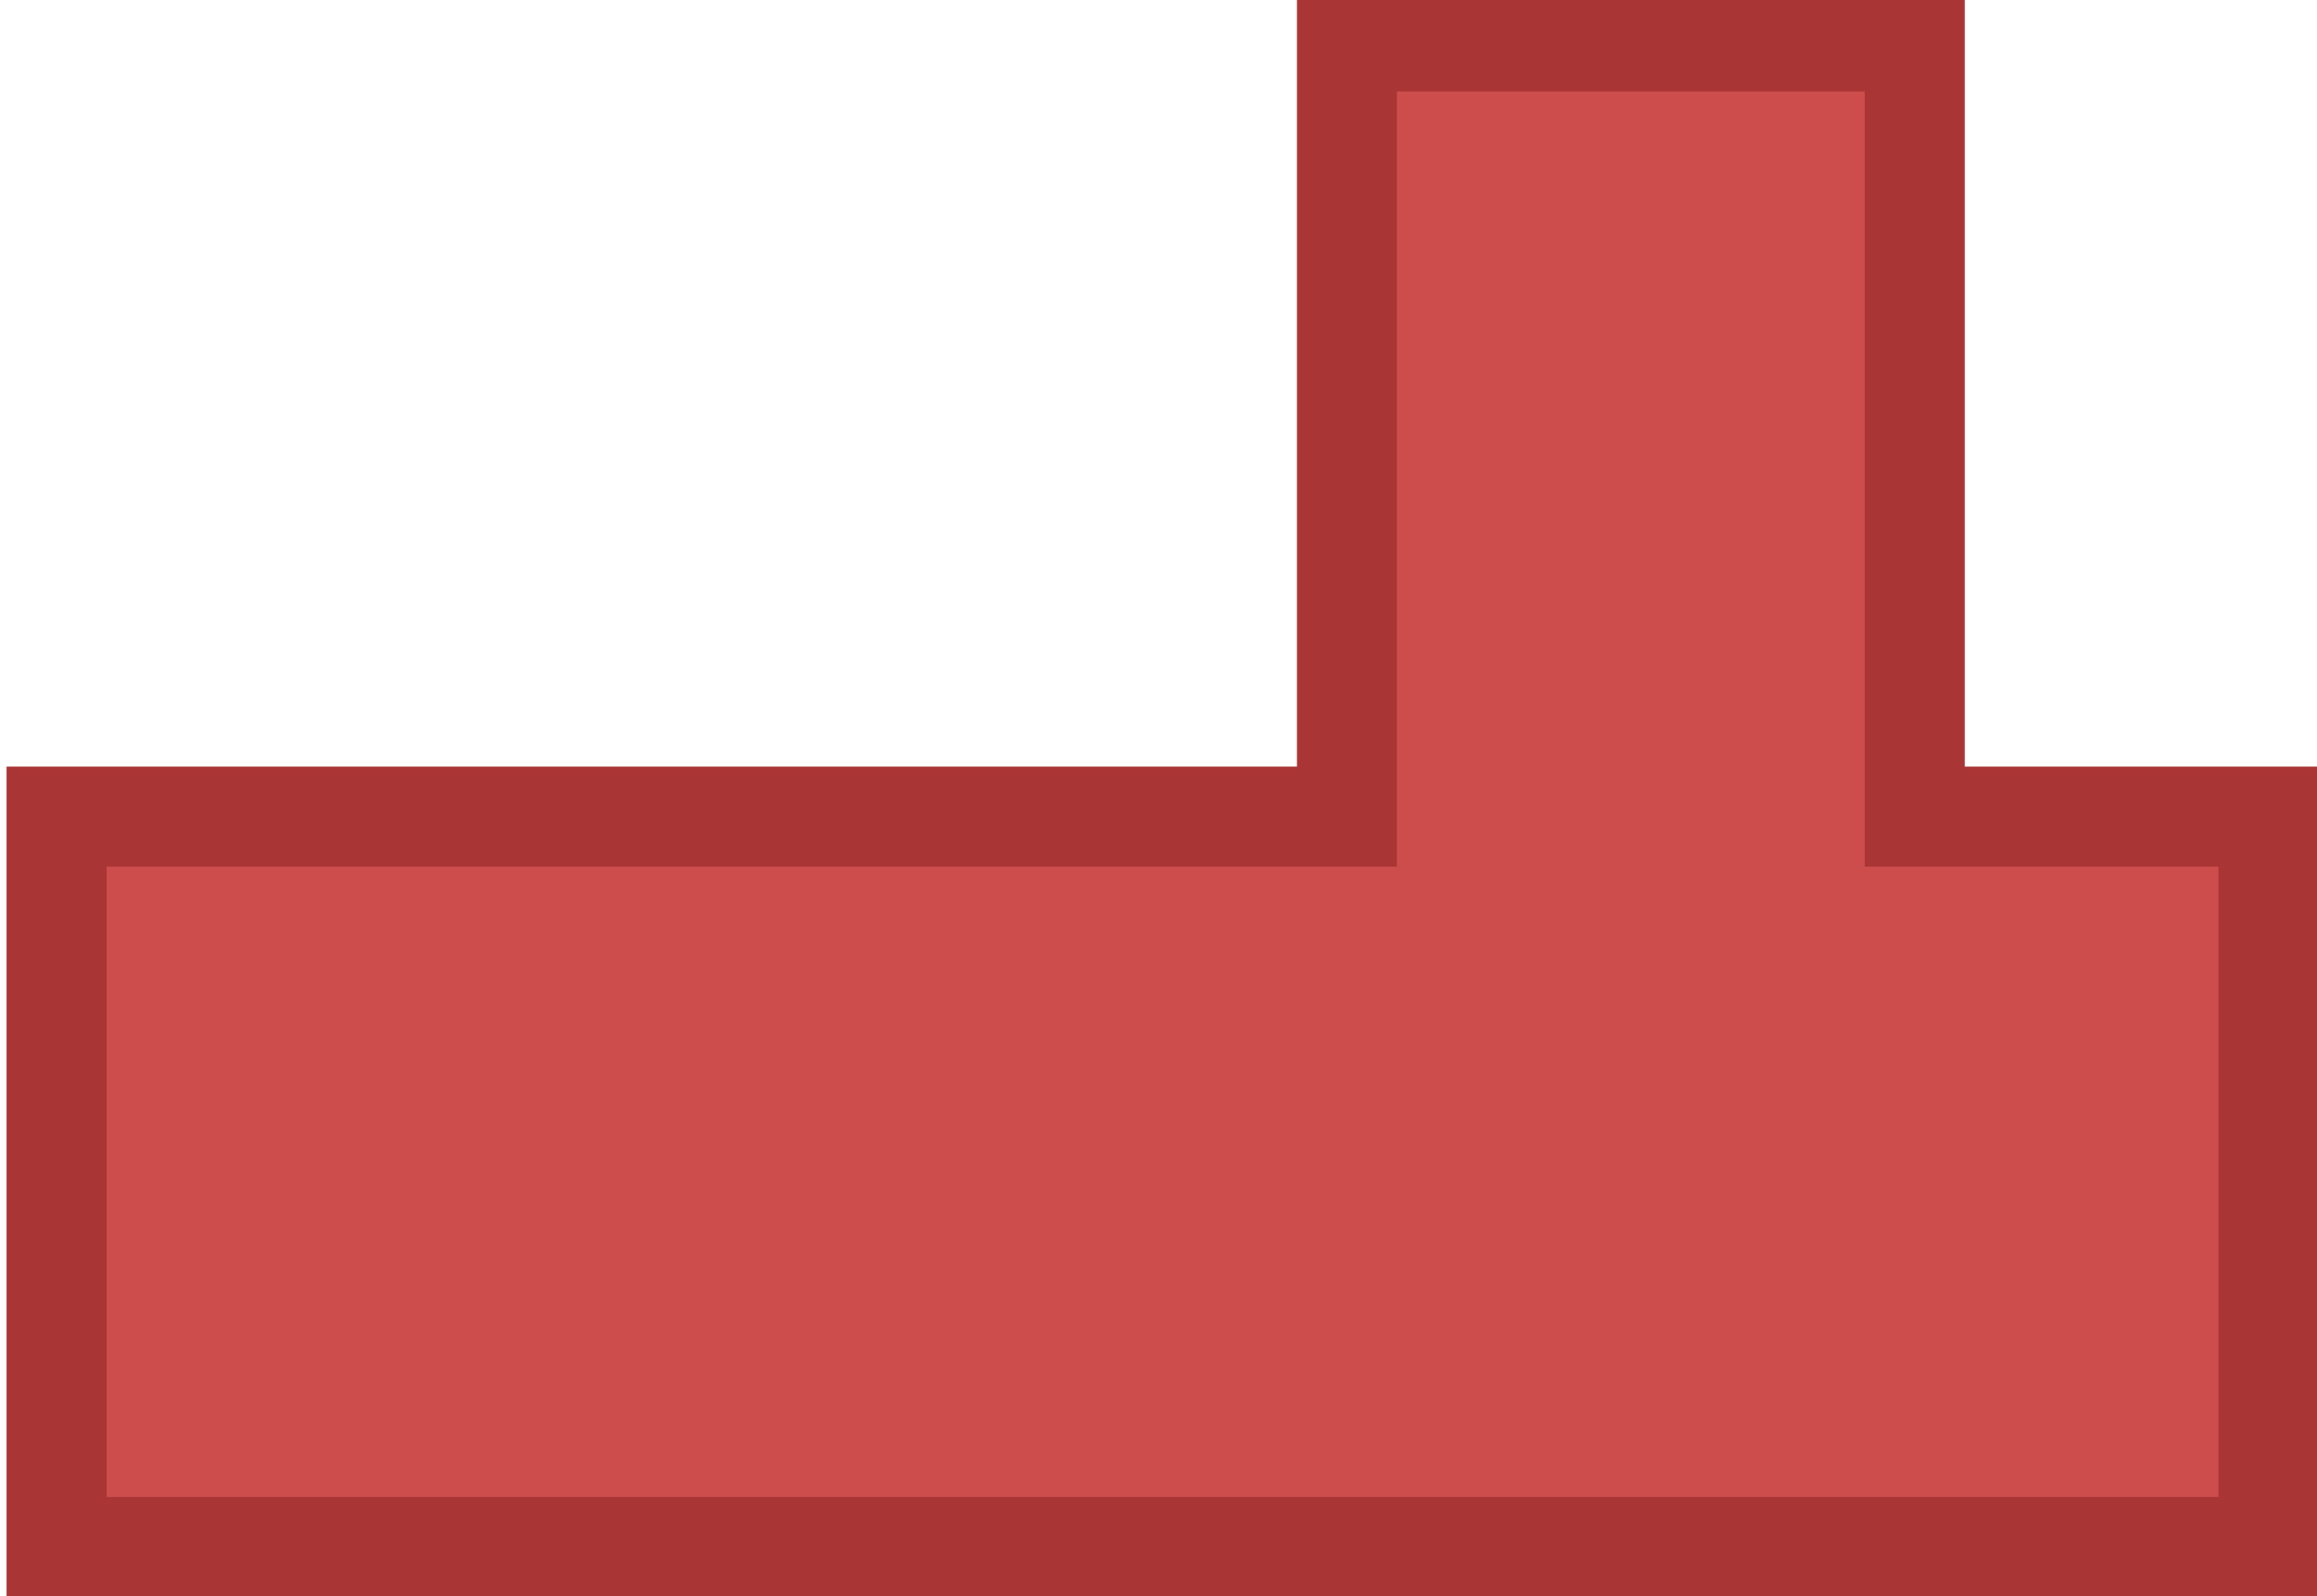
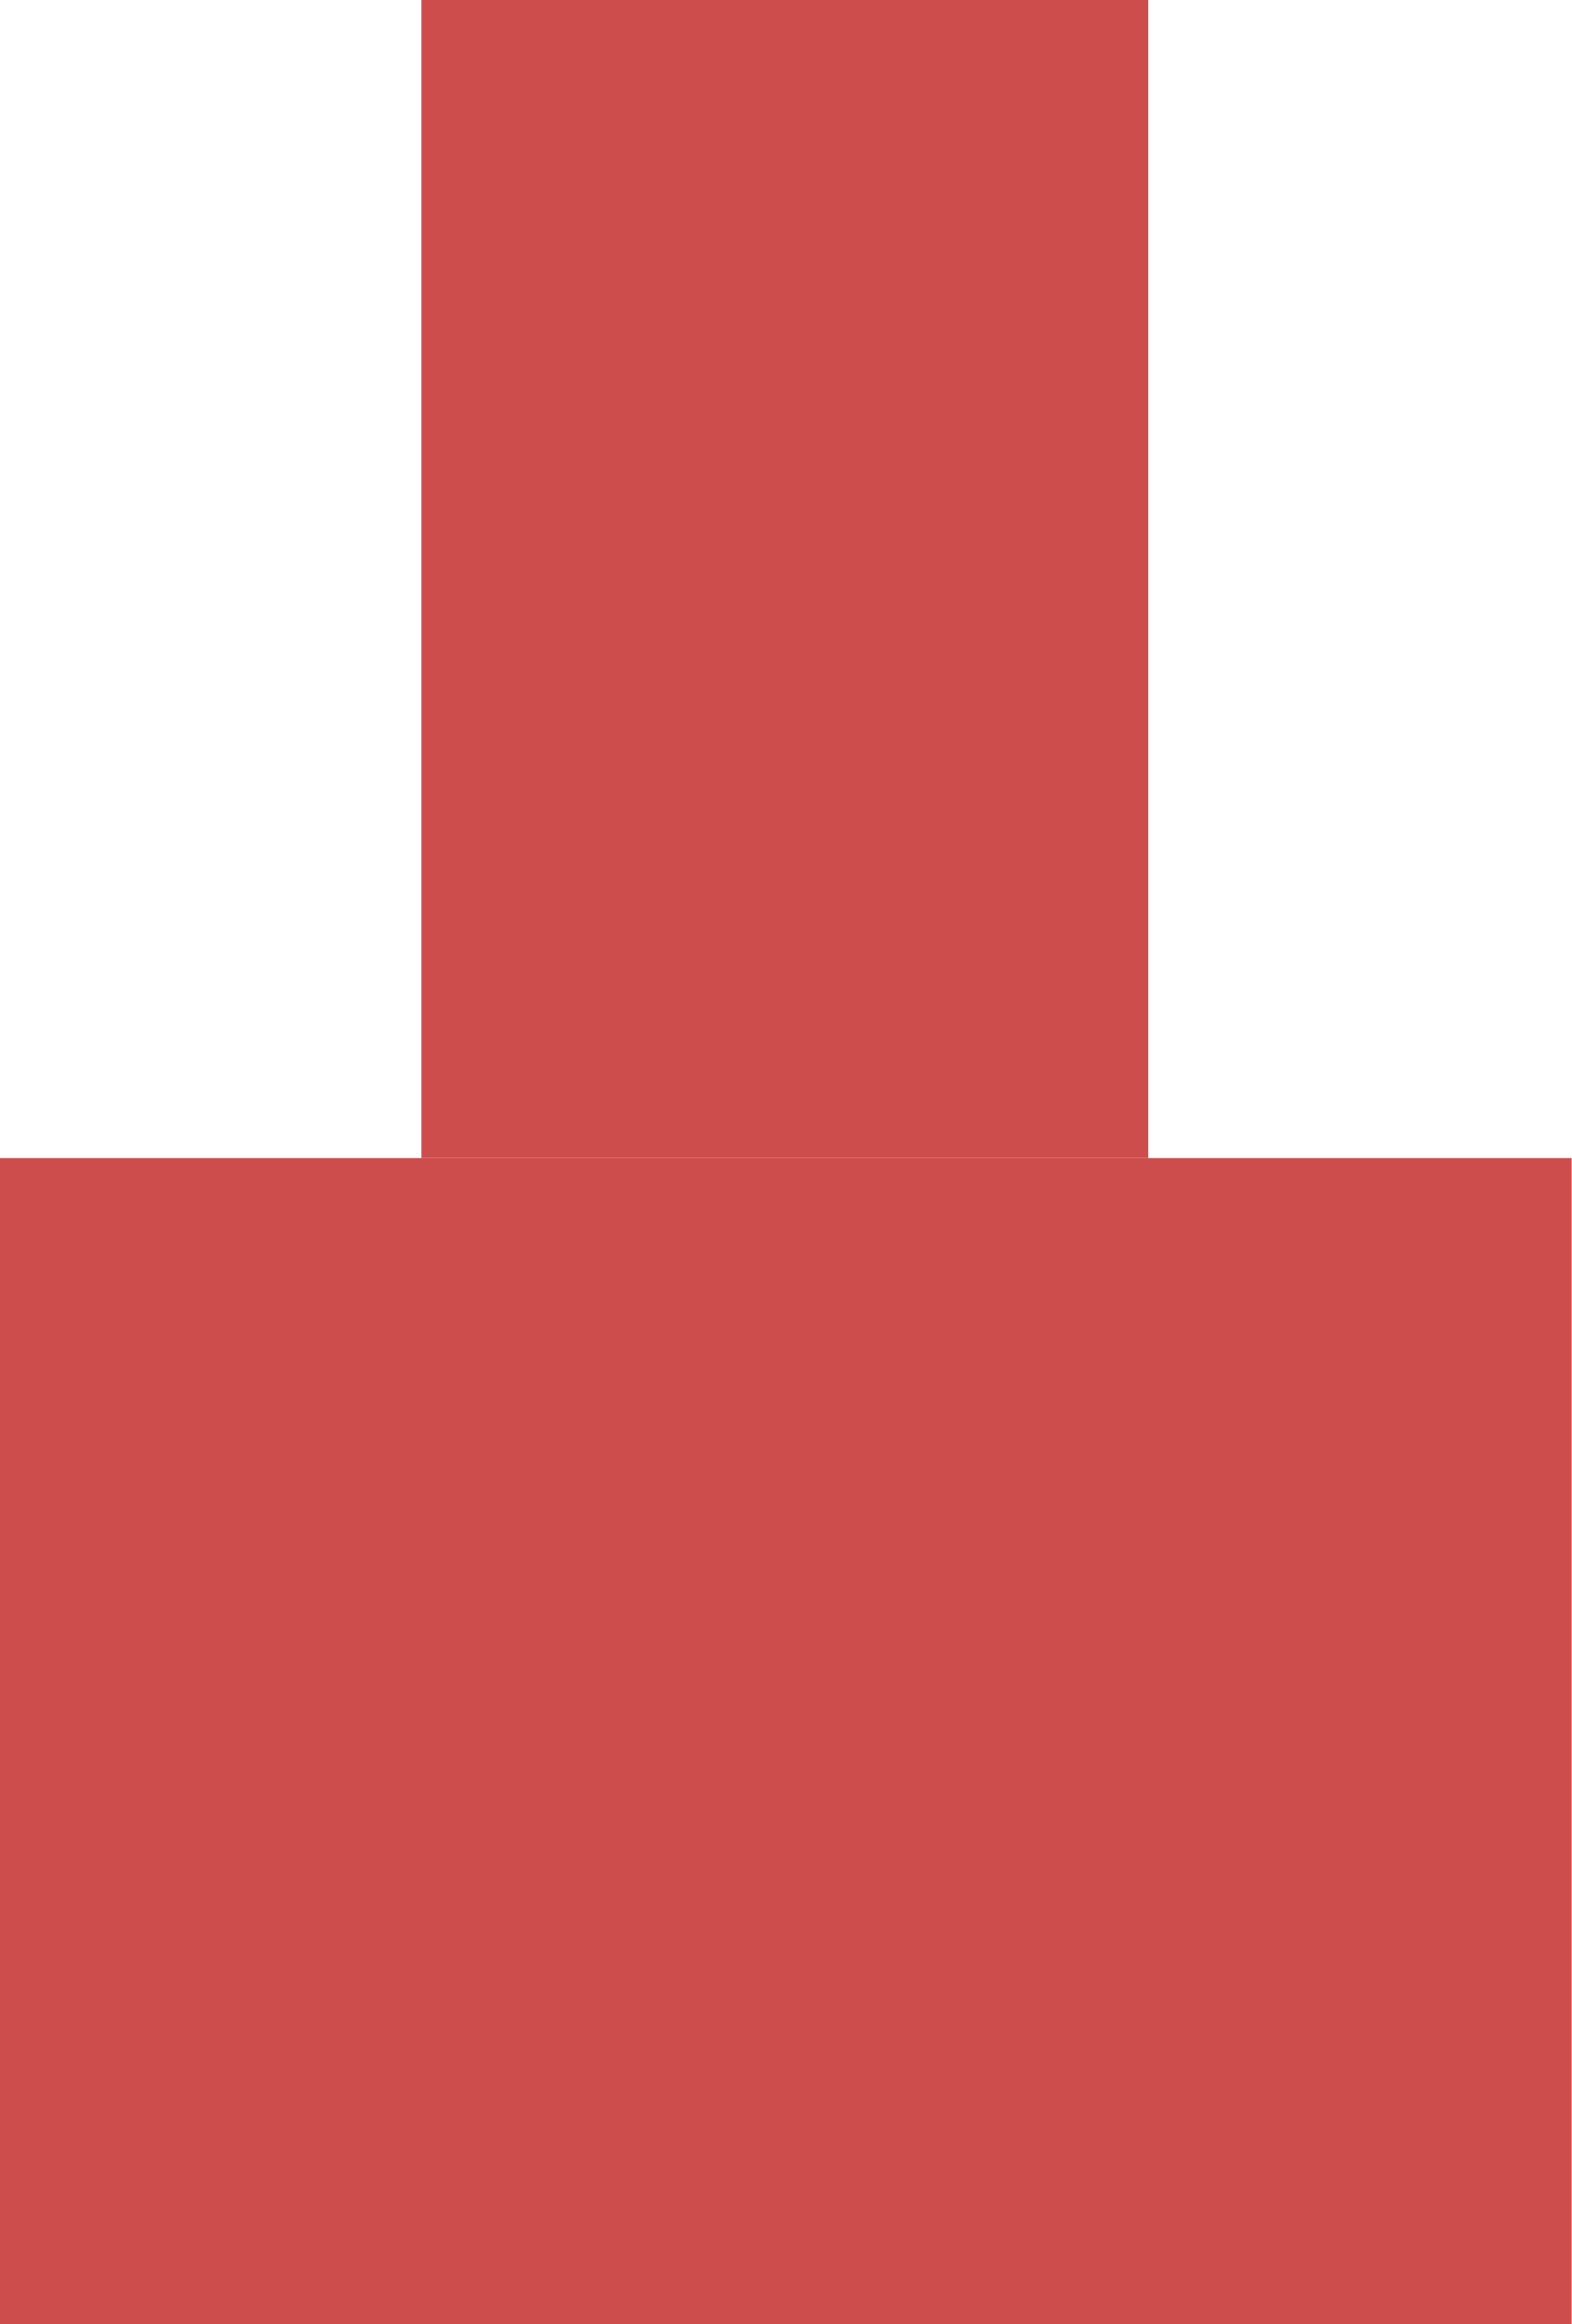
- <svg xmlns="http://www.w3.org/2000/svg" id="uuid-ef37637c-d5da-4993-815c-ffd5f781e433" data-name="圖層 2" viewBox="0 0 81.09 55.84">
-   <g>
-     <rect x="3.74" y="30.33" width="73.91" height="22.06" transform="translate(81.38 82.72) rotate(180)" style="fill: none; stroke: #aa3535; stroke-miterlimit: 10; stroke-width: 7px;" />
-     <rect x="48.88" y="3.2" width="16.37" height="27.13" transform="translate(114.14 33.53) rotate(180)" style="fill: none; stroke: #aa3535; stroke-miterlimit: 10; stroke-width: 7px;" />
-   </g>
-   <g>
-     <rect x="3.74" y="30.33" width="73.91" height="22.06" transform="translate(81.38 82.72) rotate(180)" style="fill: #cd4d4d;" />
-     <rect x="48.88" y="3.2" width="16.37" height="27.13" transform="translate(114.14 33.53) rotate(180)" style="fill: #cd4d4d;" />
+ <svg xmlns="http://www.w3.org/2000/svg" id="uuid-24bb10ff-85a6-404b-905a-68ee0fad9826" data-name="圖層 2" viewBox="0 0 16 23.66">
+   <g id="uuid-90e1c24e-77d5-4603-a1d0-1c4165c55de6" data-name="圖層 4">
+     <g>
+       <rect y="11.79" width="16" height="11.87" style="fill: #cd4d4d;" />
+       <rect x="2.11" y="2.2" width="11.79" height="7.4" transform="translate(13.89 -2.11) rotate(90)" style="fill: #cd4d4d;" />
+     </g>
  </g>
</svg>
